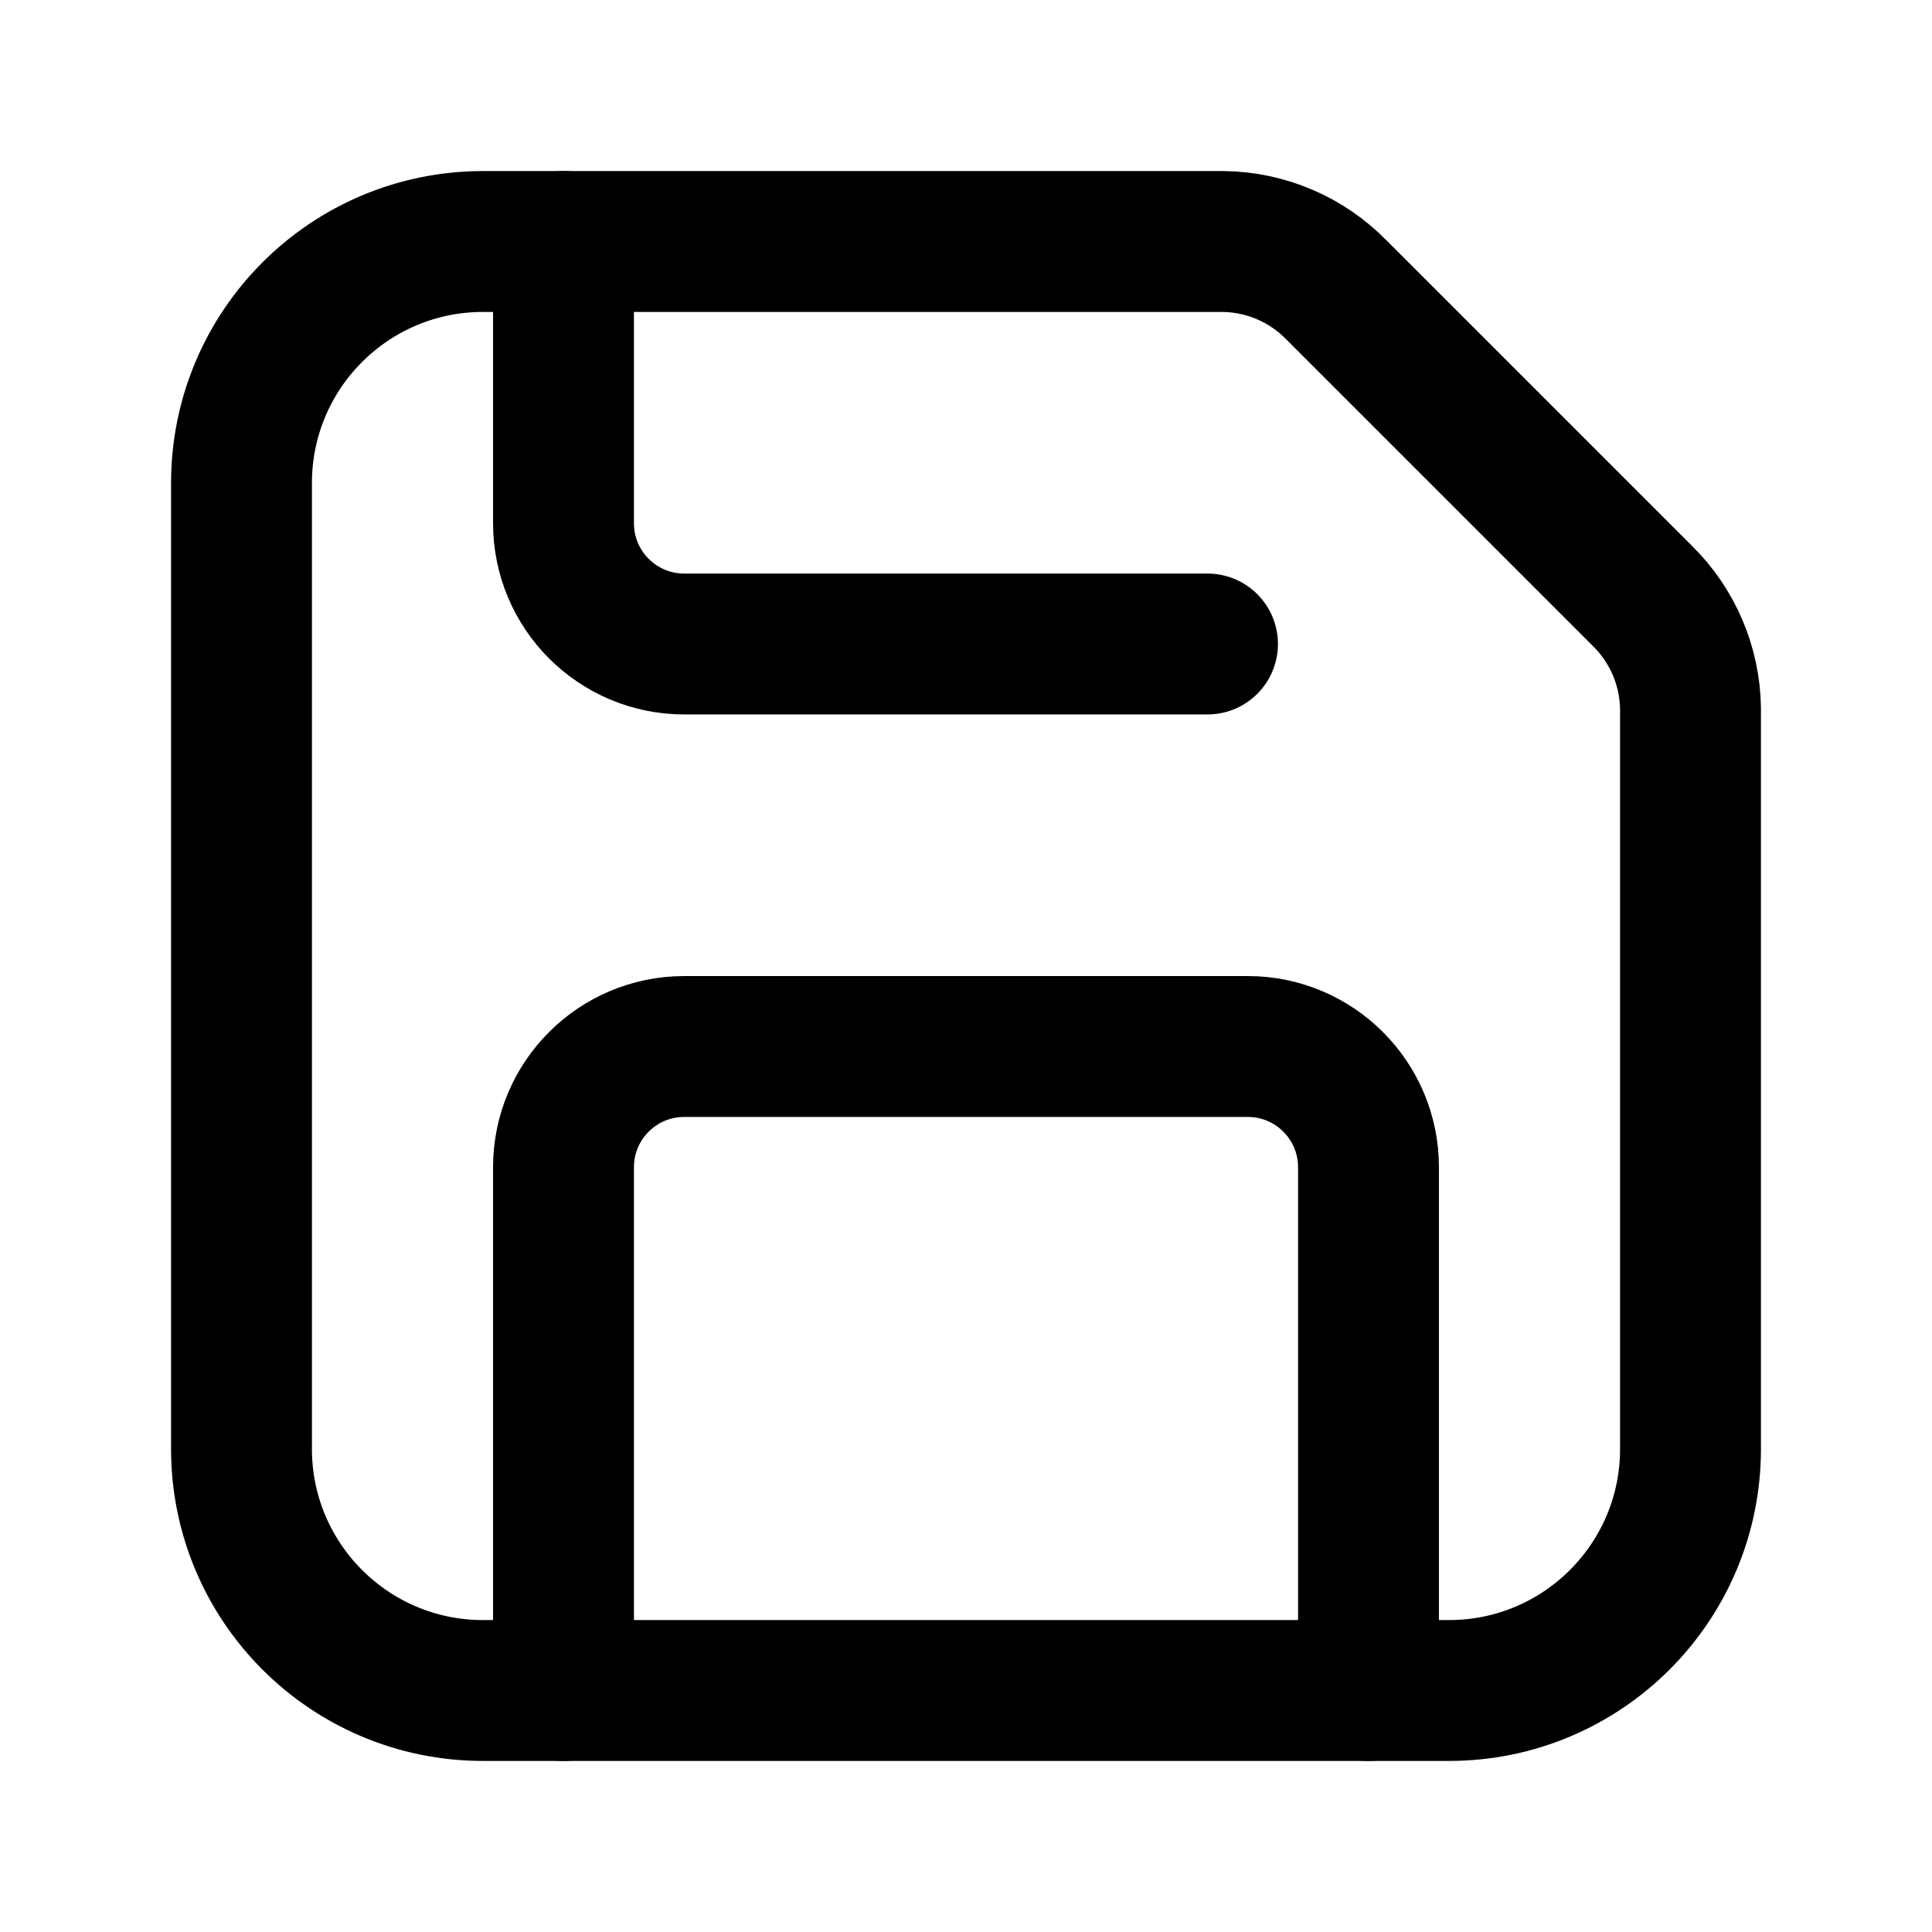
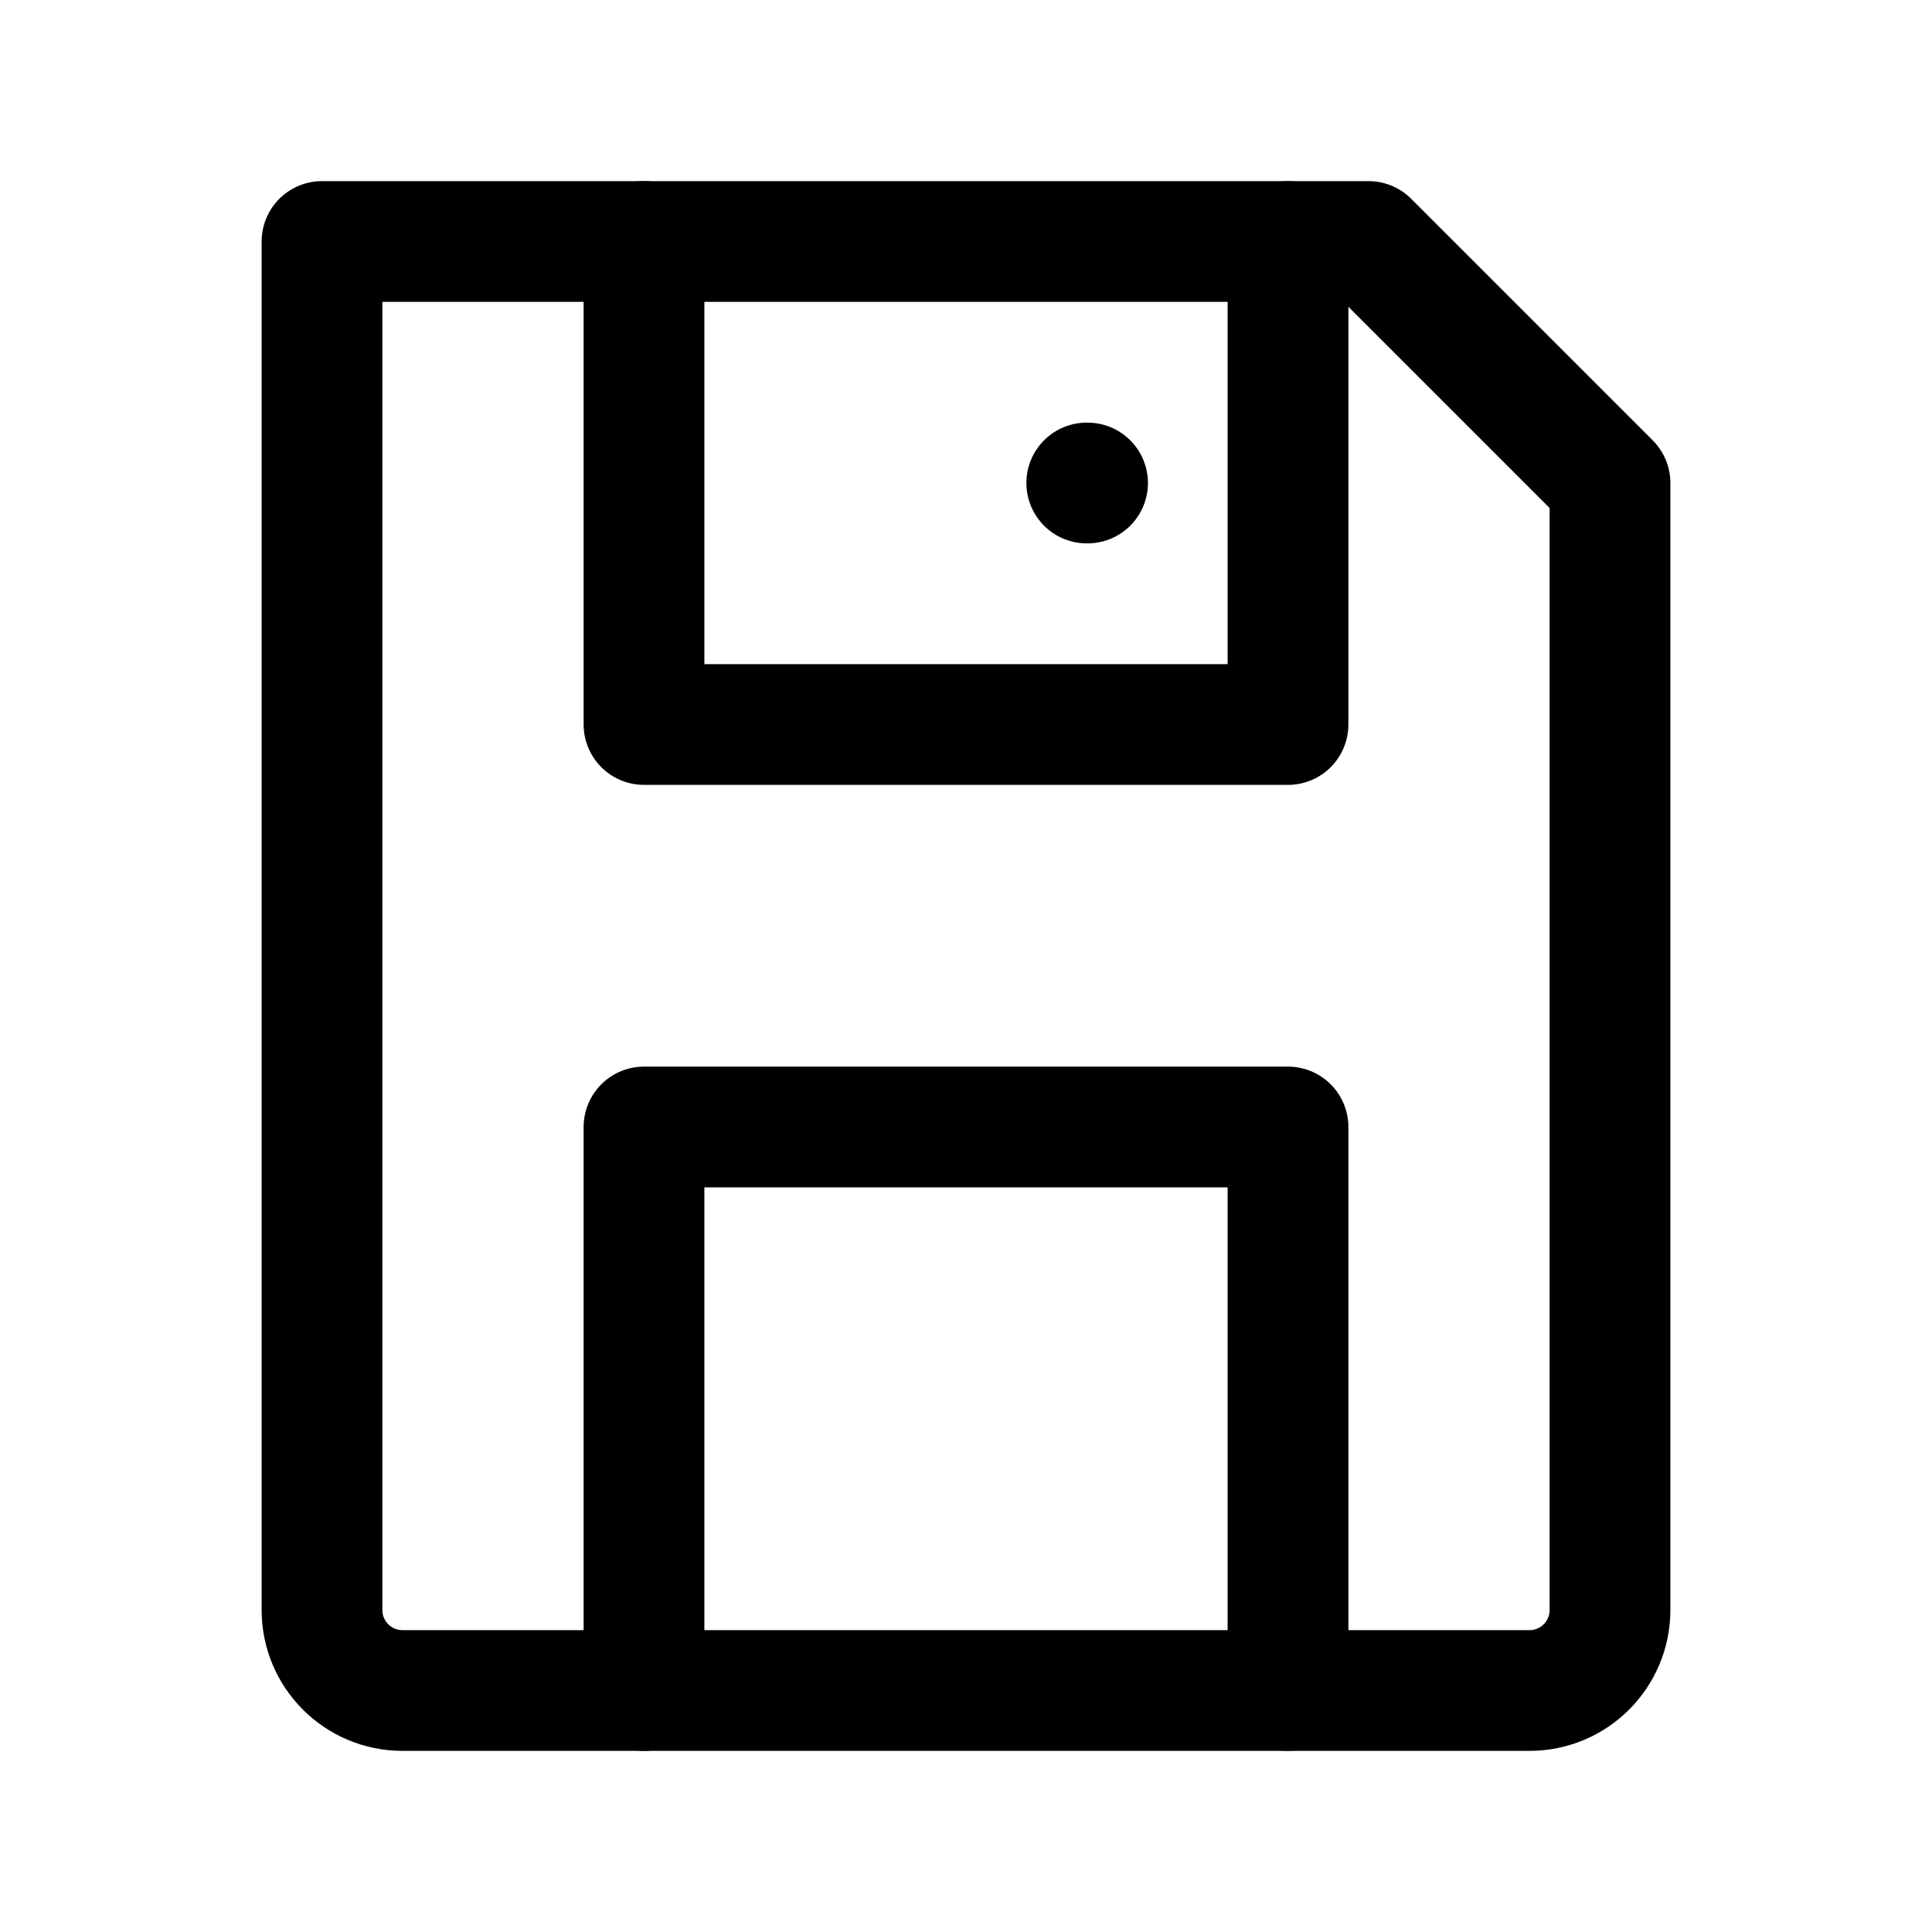
- <svg xmlns="http://www.w3.org/2000/svg" viewBox="0 0 24 24" fill="none" stroke="currentColor" stroke-width="1.75" stroke-linecap="round" stroke-linejoin="round">
-   <path d="M15.2 3A2 2 0 0 1 16.6 3.6L20.4 7.4A2 2 0 0 1 21 8.8L21 18A3 3 0 0 1 18 21L6 21A3 3 0 0 1 3 18L3 6A3 3 0 0 1 6 3Z" />
-   <path d="M17 21L17 14.5A1.5 1.5 0 0 0 15.5 13L8.5 13A1.5 1.5 0 0 0 7 14.5L7 21" />
-   <path d="M7 3L7 6.5A1.5 1.5 0 0 0 8.5 8L15 8" />
+ <svg xmlns="http://www.w3.org/2000/svg" width="1em" height="1em" viewBox="0 0 24 24">
+   <g fill="none" stroke="currentColor" stroke-linecap="round" stroke-linejoin="round" stroke-width="1.5">
+     <path d="M4 3h13l3 3v14a1 1 0 0 1-1 1H5a1 1 0 0 1-1-1z" />
+     <path d="M8 3v6h8V3M8 21v-7h8v7" />
+     <path d="M13.5 6h.01" />
+   </g>
</svg>
